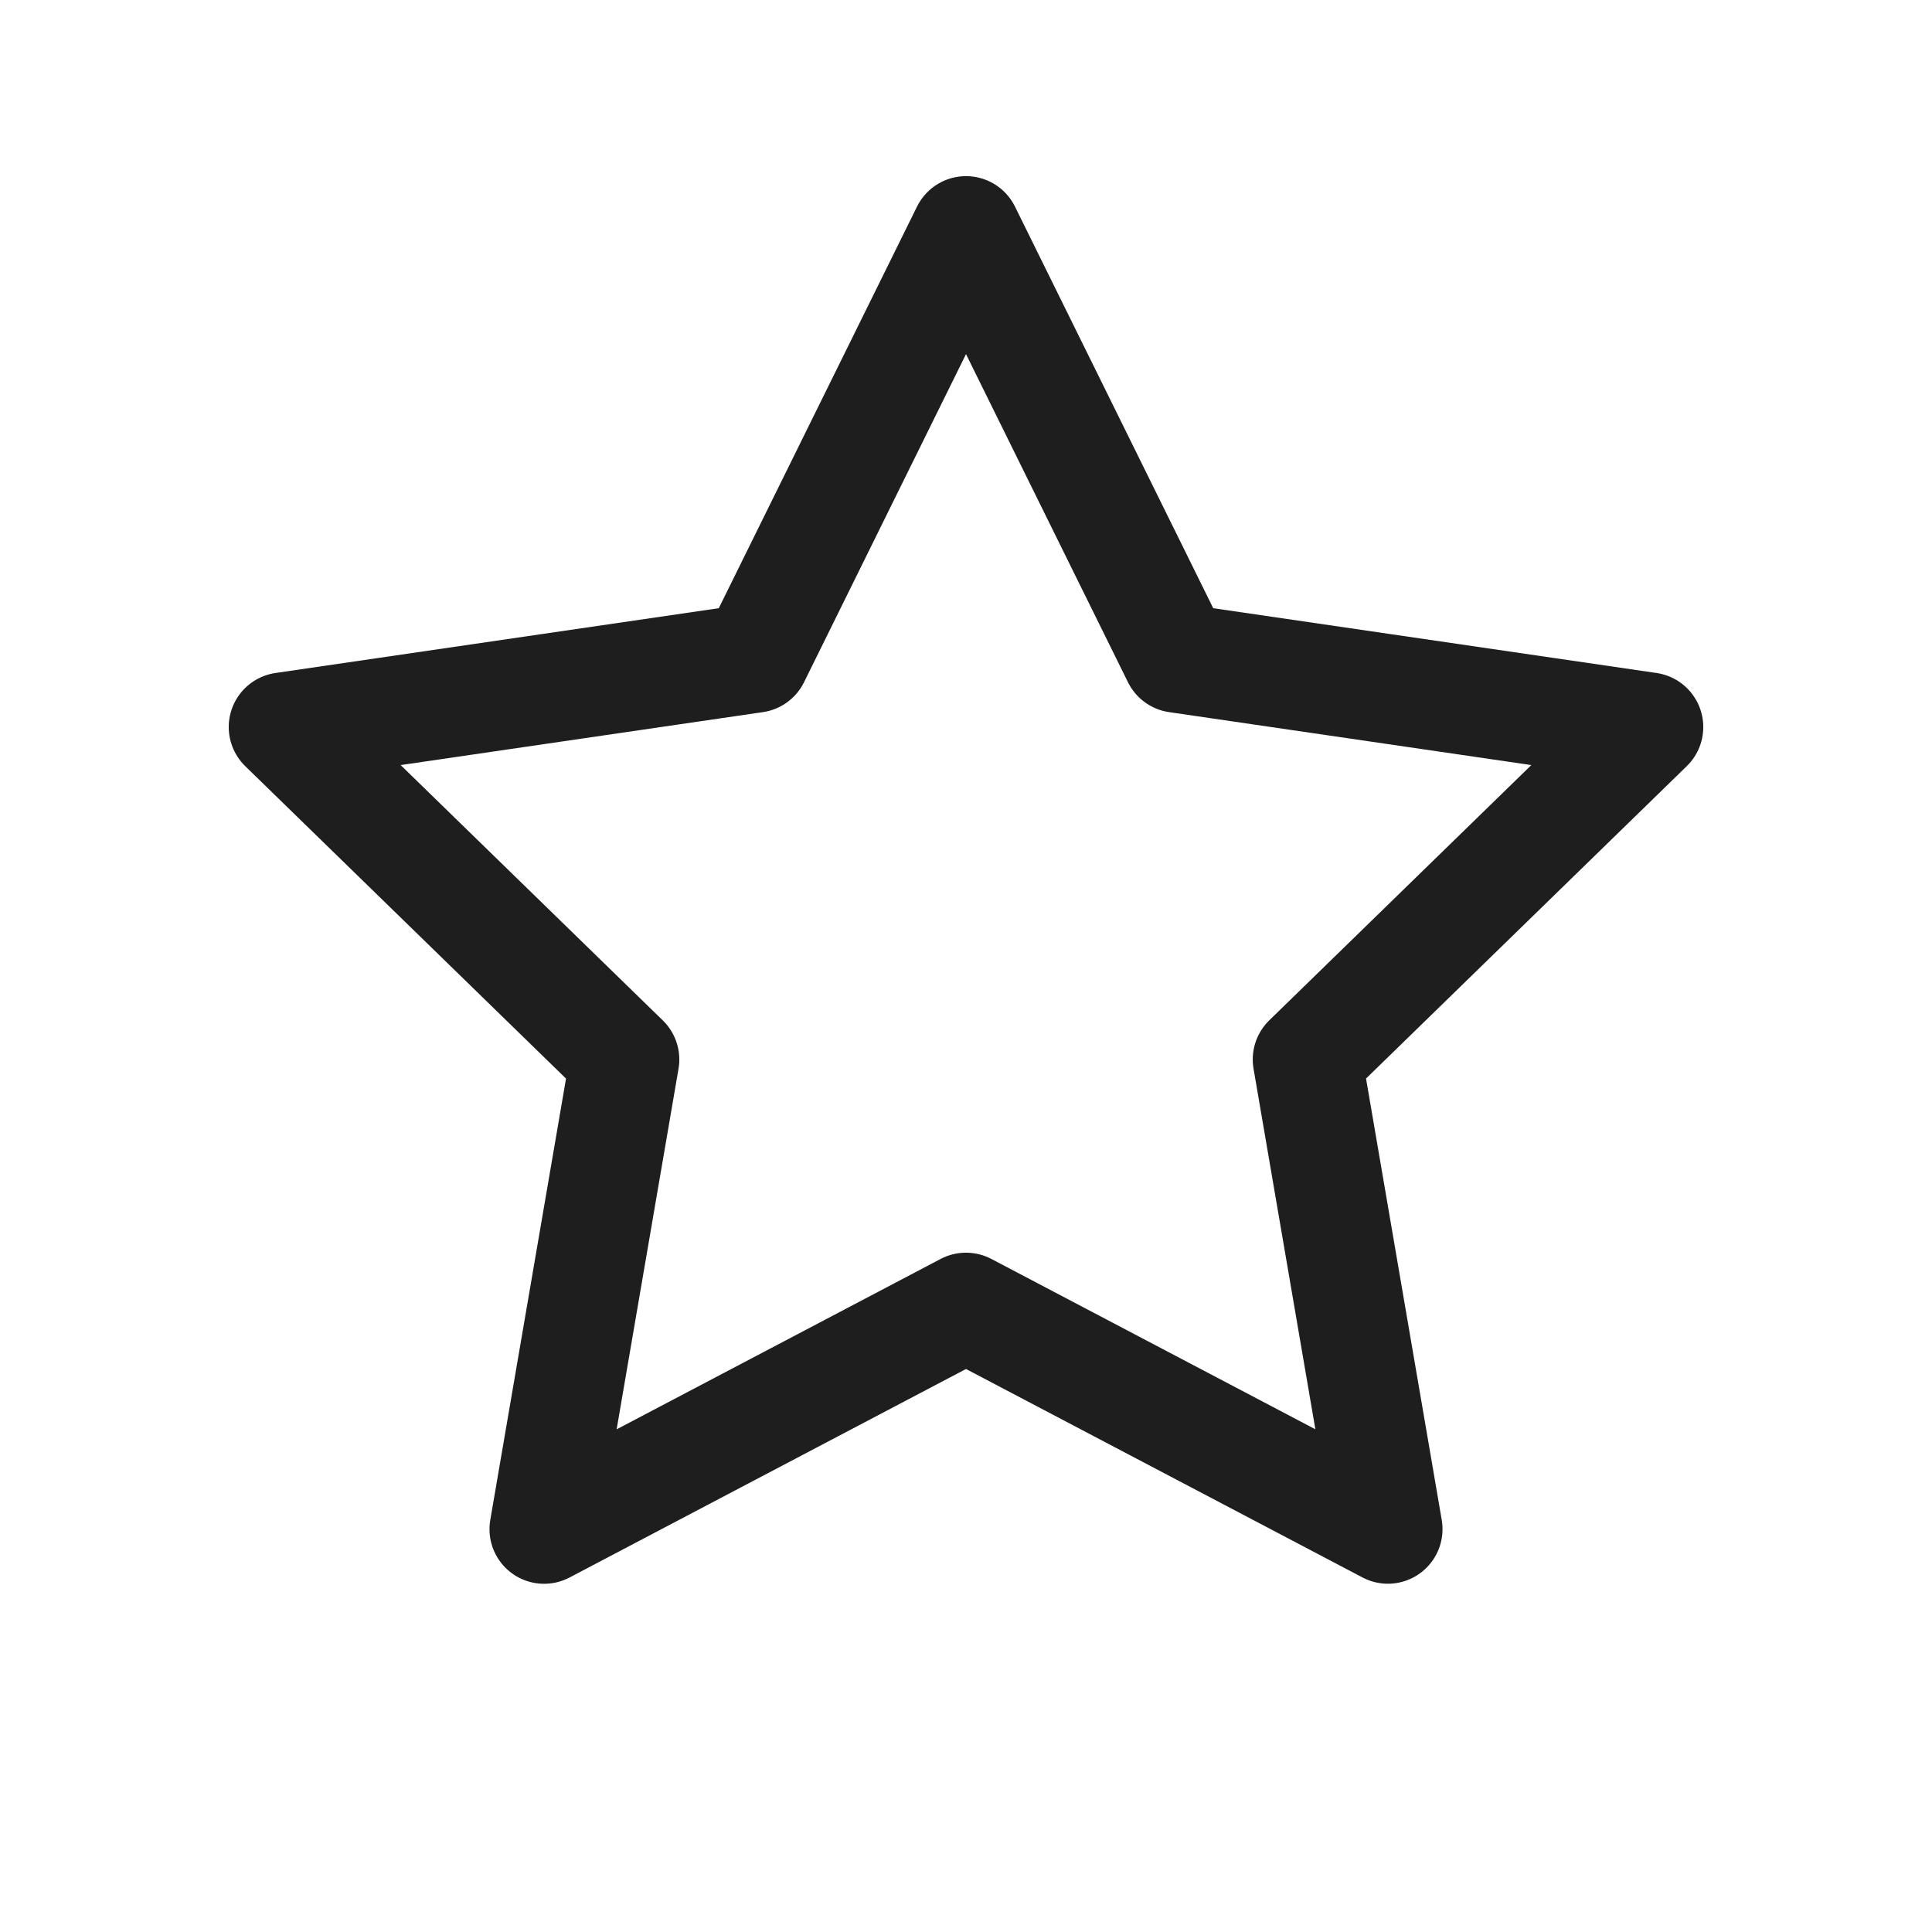
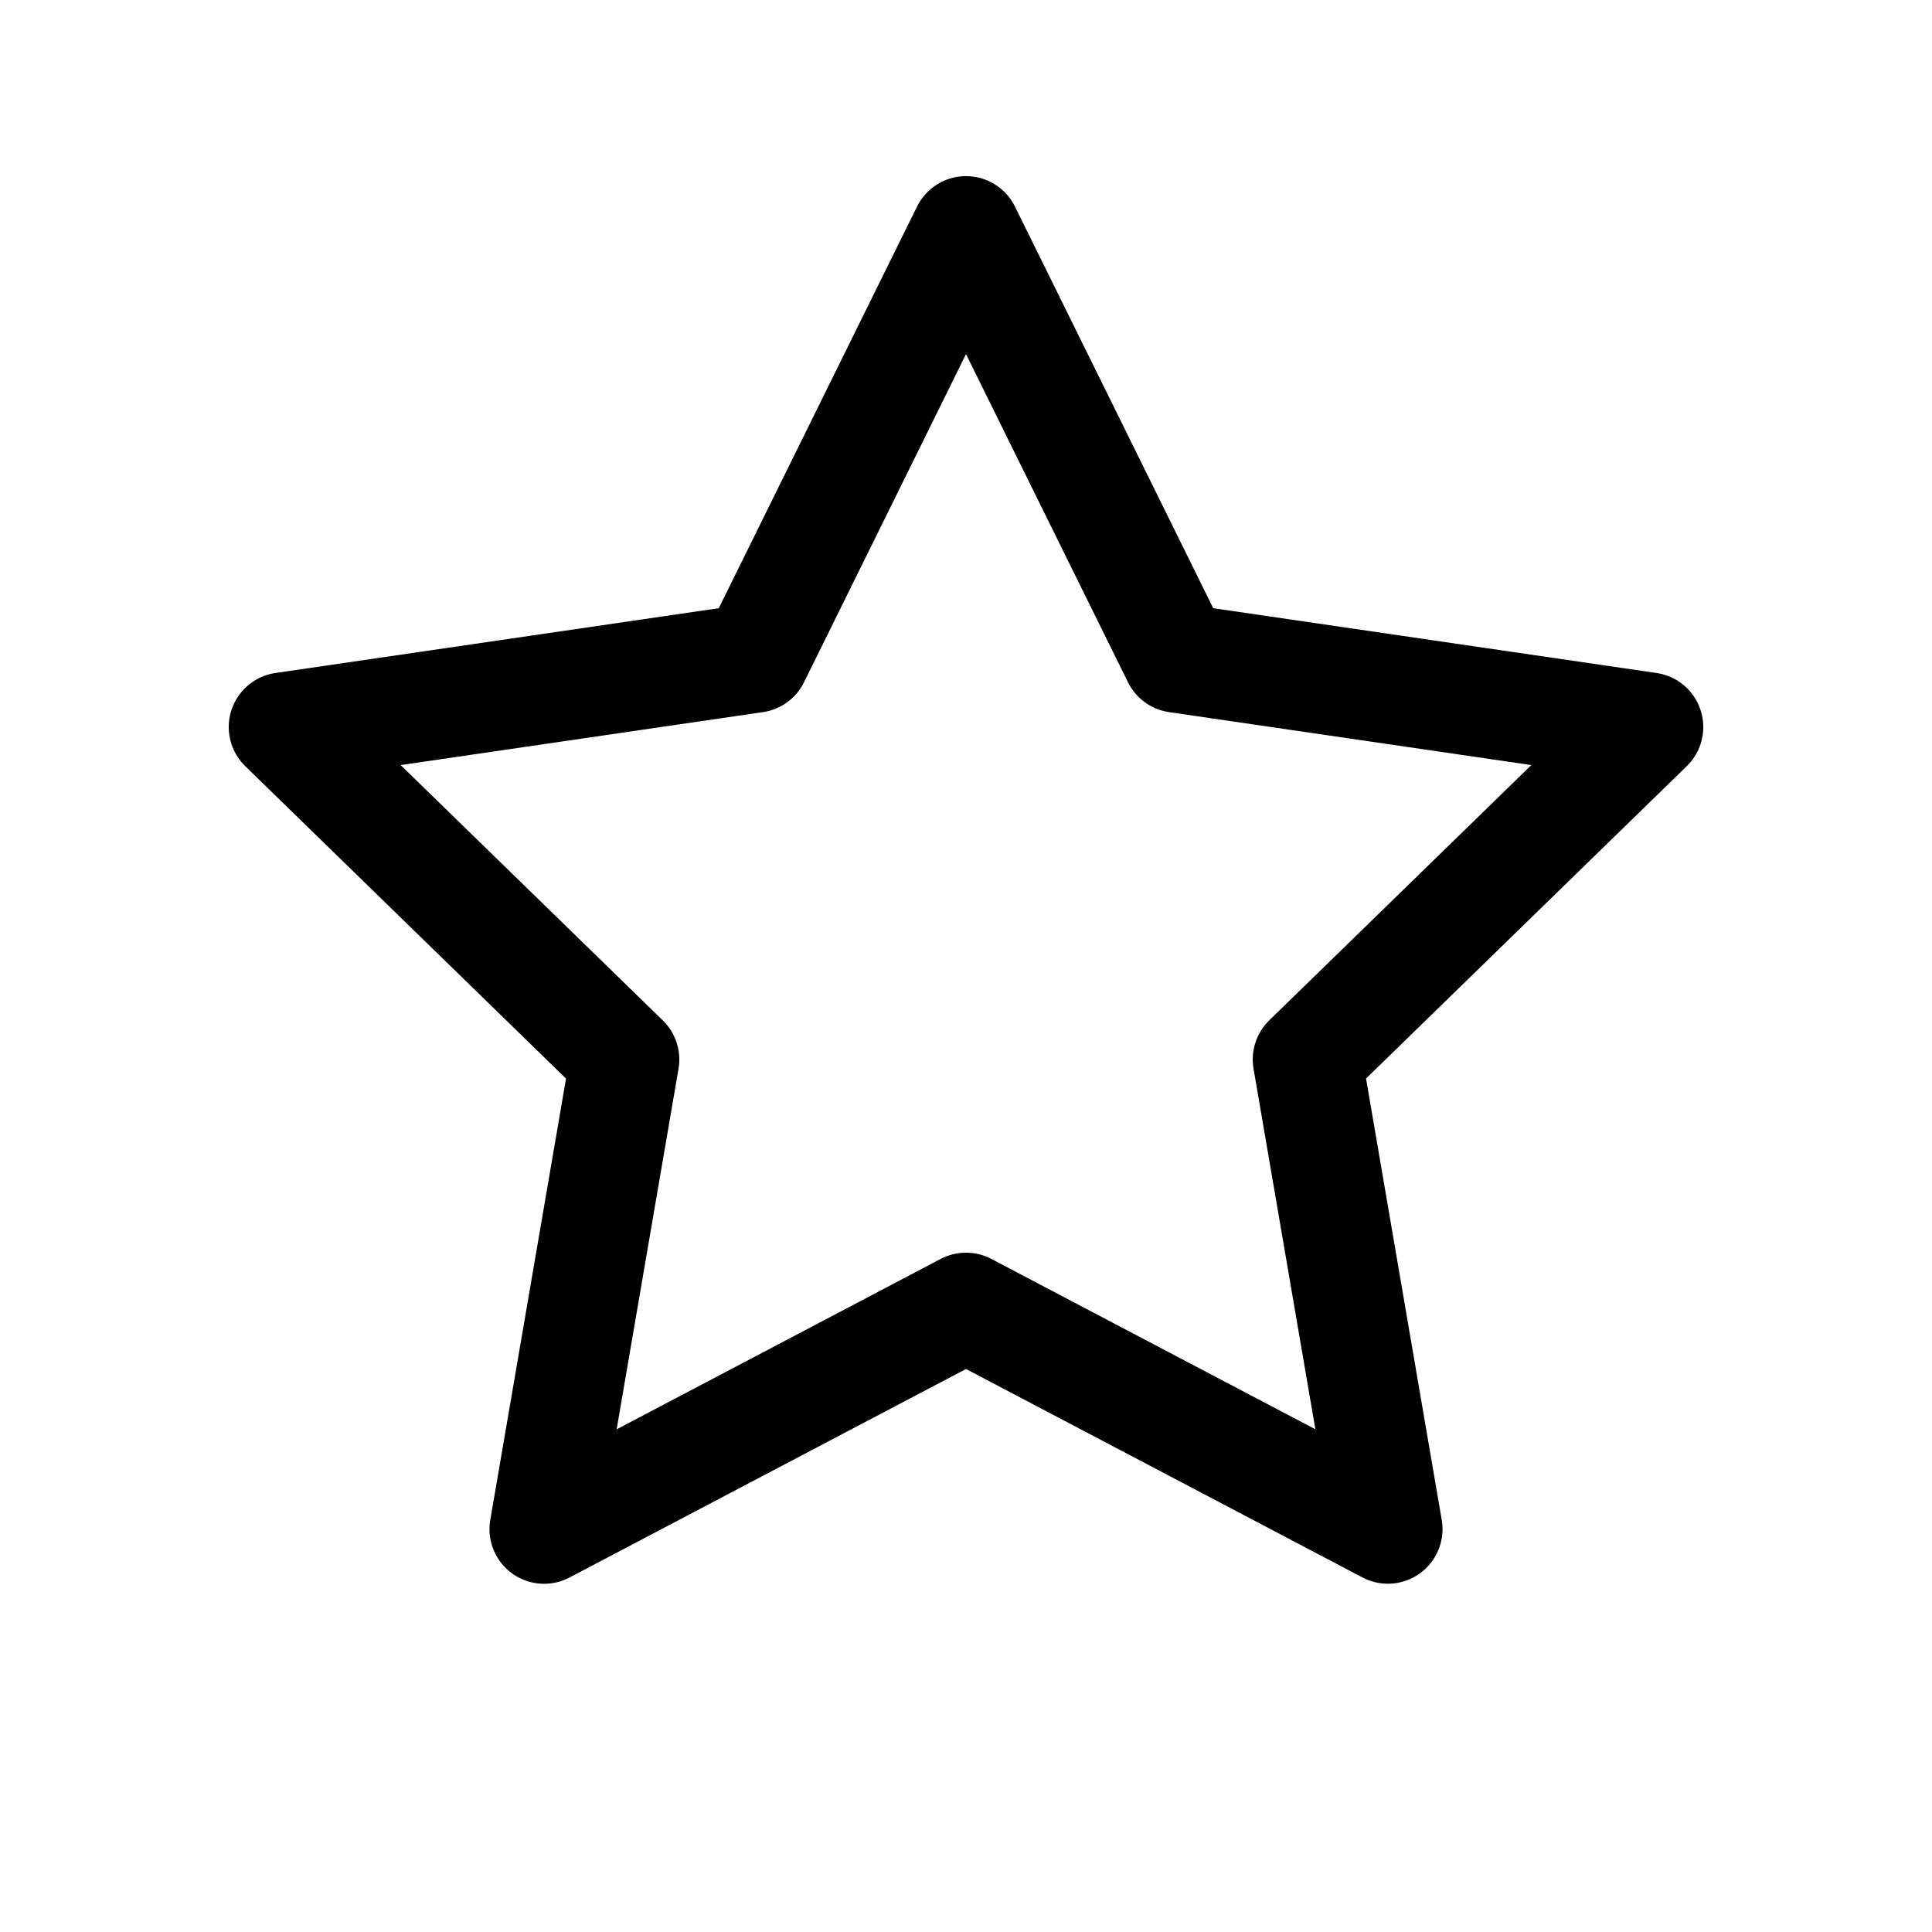
<svg xmlns="http://www.w3.org/2000/svg" width="32" height="32" viewBox="0 0 32 32" fill="none" version="1.1" id="svg1">
  <defs id="defs1" />
-   <path d="m 16,3.822 3.494,7.078 7.813,1.142 -5.653,5.506 1.334,7.779 L 16,21.653 9.012,25.328 10.347,17.549 4.693,12.042 12.506,10.9 Z" stroke="#1e1e1e" stroke-width="1.809" stroke-linecap="round" stroke-linejoin="round" id="path1-5" />
+   <path d="m 16,3.822 3.494,7.078 7.813,1.142 -5.653,5.506 1.334,7.779 L 16,21.653 9.012,25.328 10.347,17.549 4.693,12.042 12.506,10.9 Z" stroke="#000" stroke-width="1.809" stroke-linecap="round" stroke-linejoin="round" id="path1-5" />
</svg>
